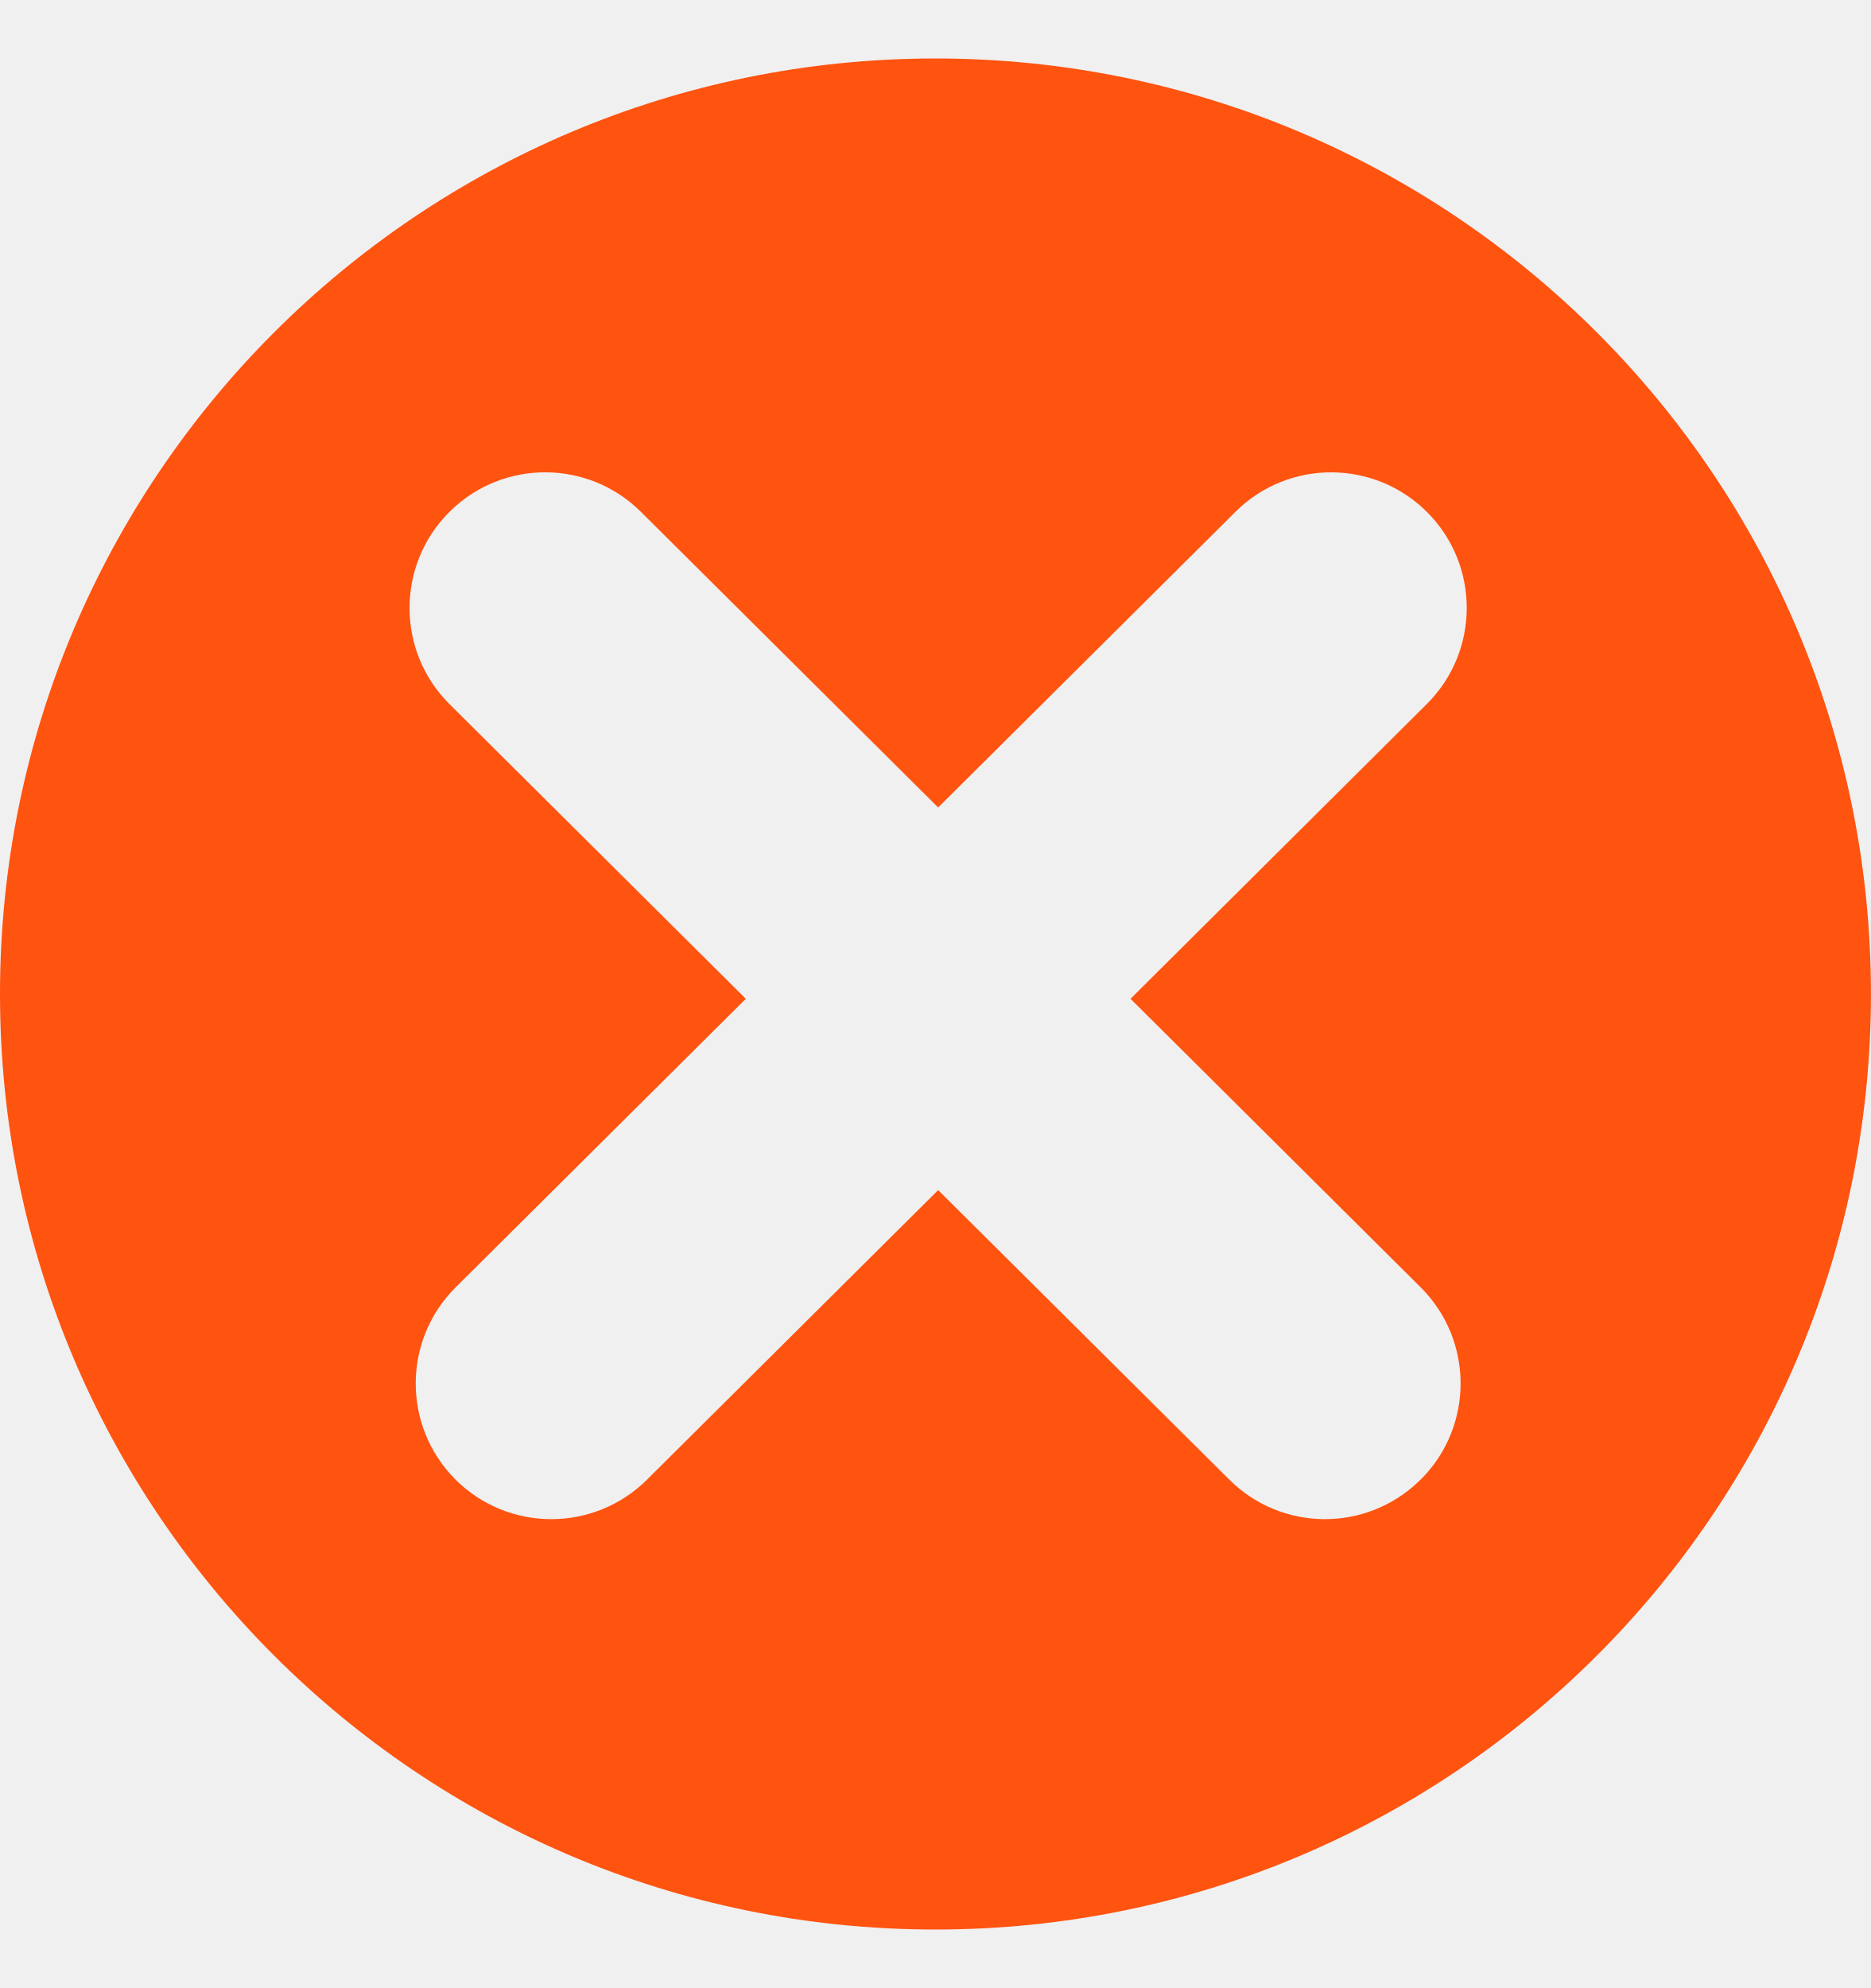
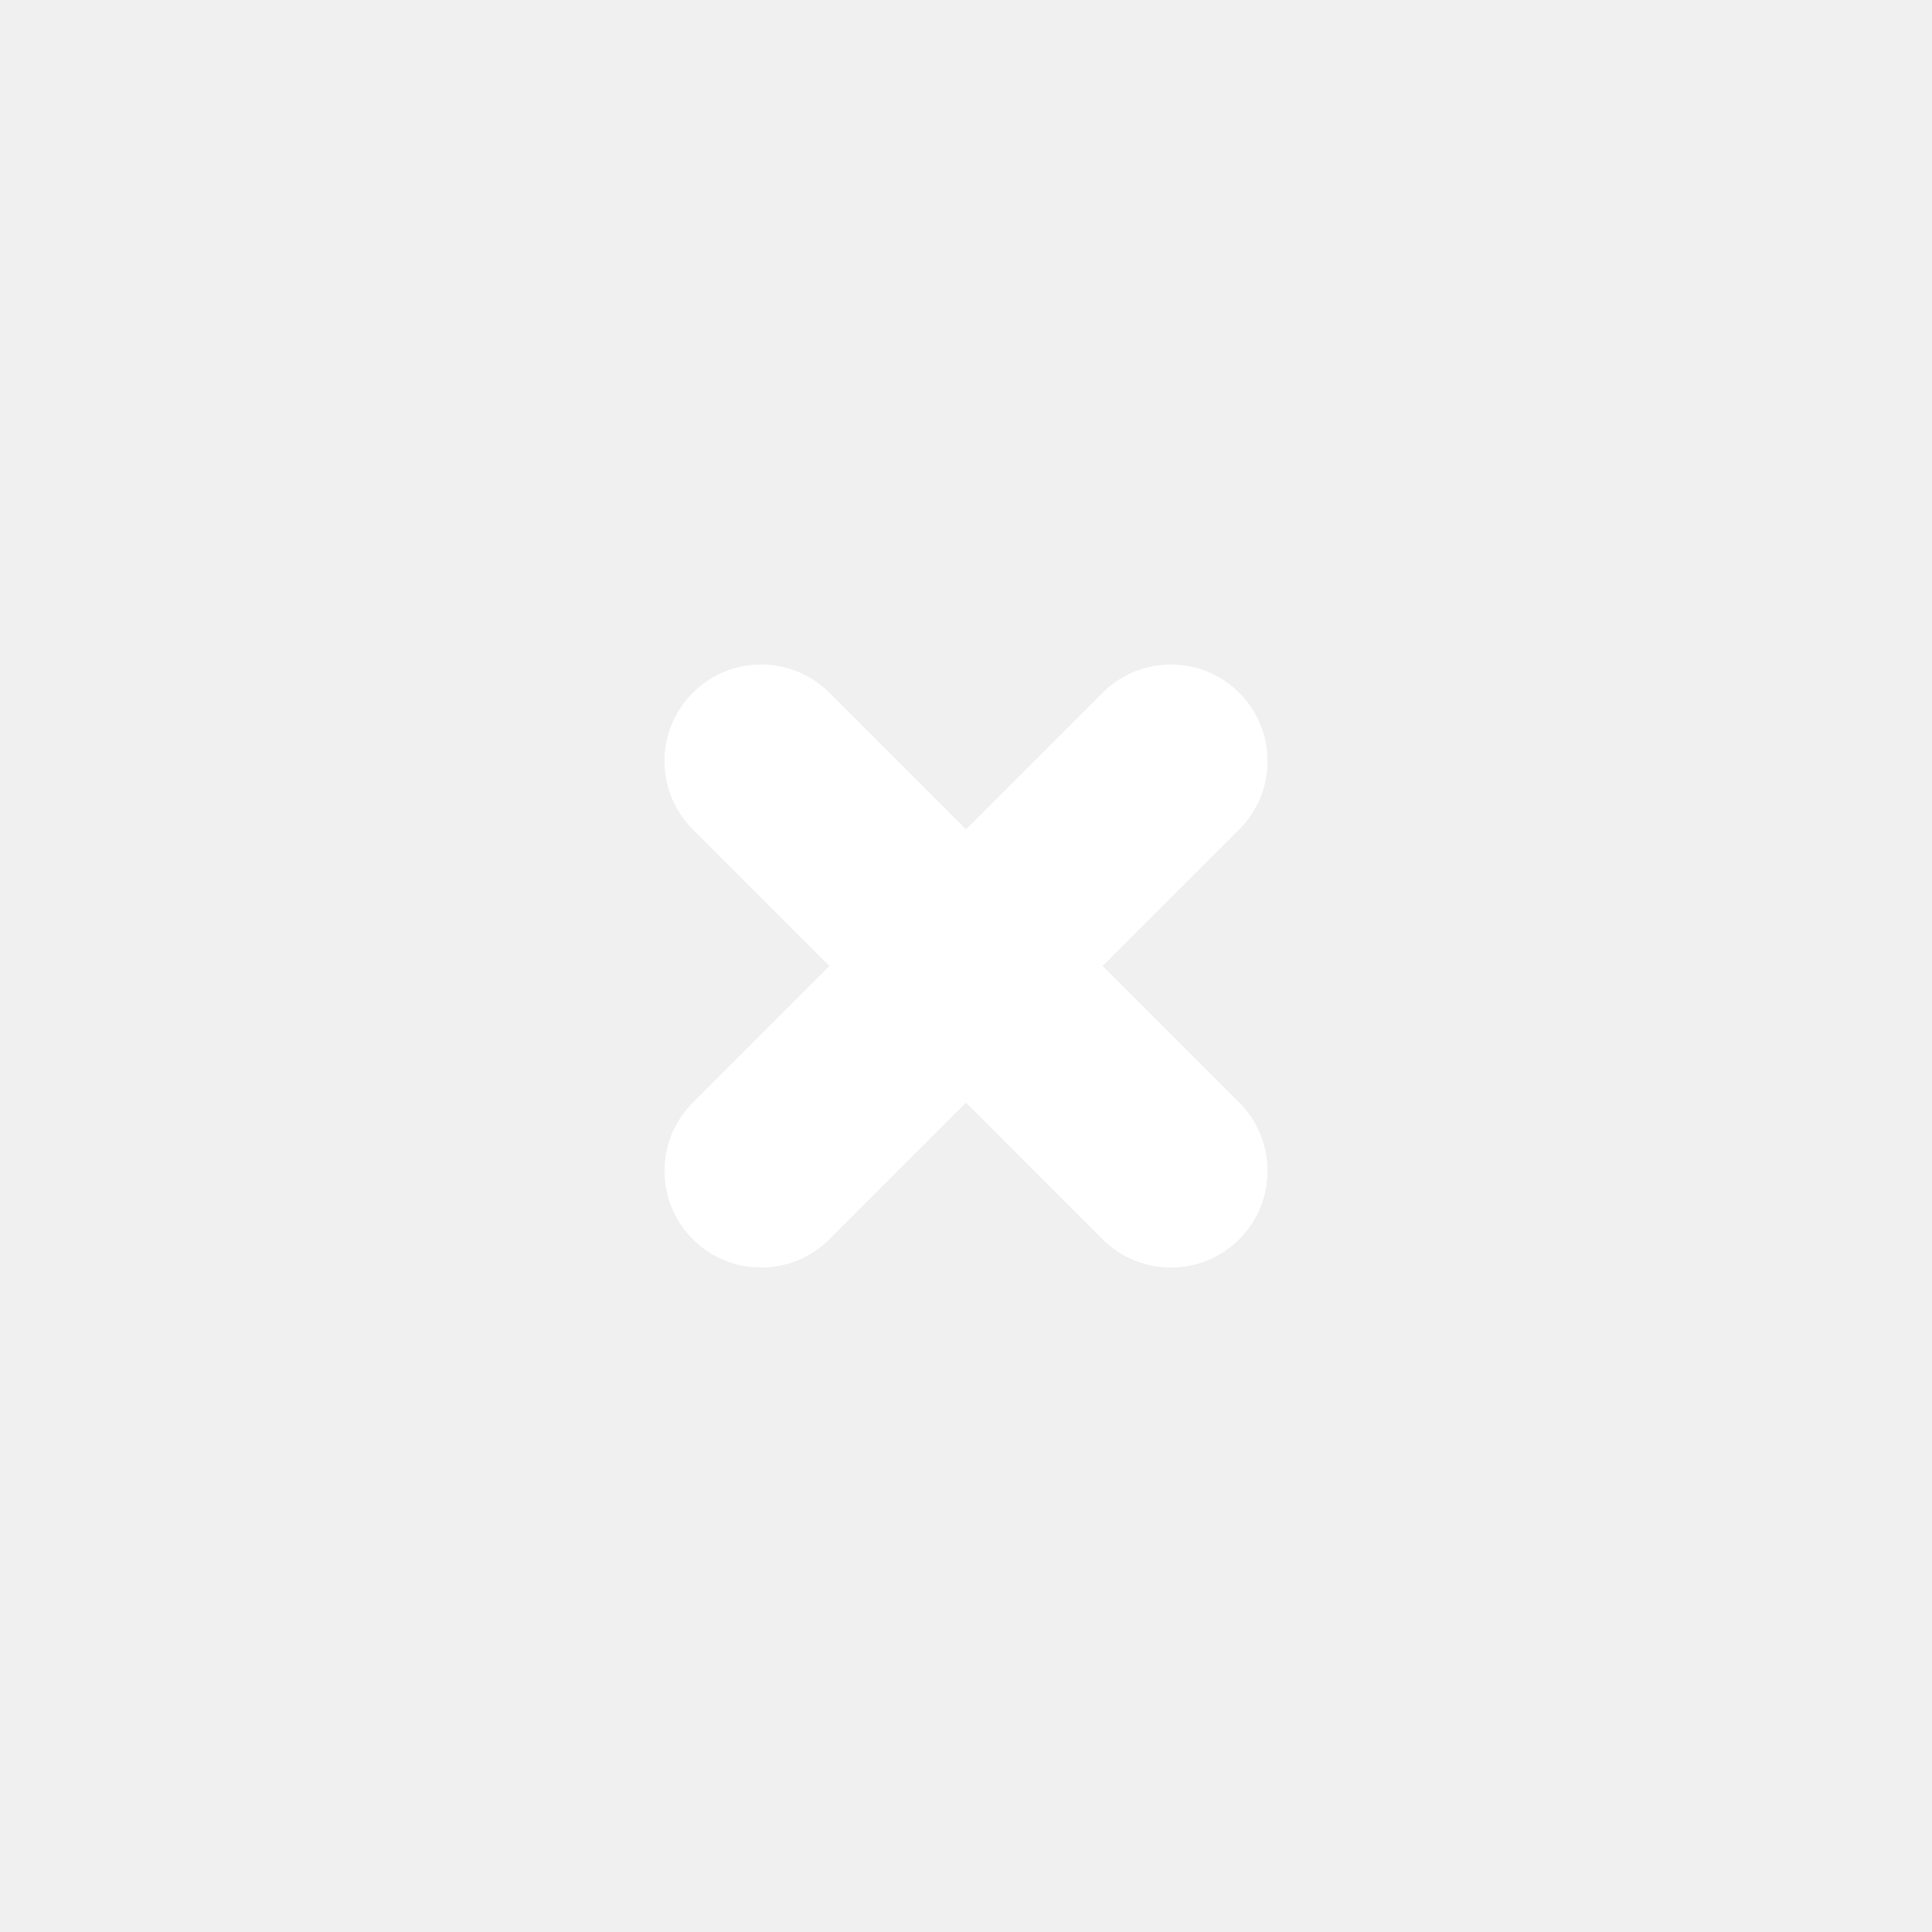
- <svg xmlns="http://www.w3.org/2000/svg" width="16" height="17" viewBox="0 0 16 17" fill="none">
-   <g id="icon-failed">
-     <path id="å½¢ç¶ç»å" fill-rule="evenodd" clip-rule="evenodd" d="M8 0.5C12.418 0.5 16 4.082 16 8.5C16 12.918 12.418 16.5 8 16.5C3.582 16.5 0 12.918 0 8.5C0 4.082 3.582 0.5 8 0.5ZM10.566 4.376L8.023 6.905L5.48 4.376C5.031 3.93 4.309 3.927 3.856 4.365L3.84 4.381C3.388 4.835 3.39 5.57 3.844 6.021L6.378 8.541L3.897 11.008C3.443 11.46 3.441 12.194 3.892 12.649C4.344 13.103 5.078 13.105 5.533 12.653L8.023 10.177L10.513 12.653C10.962 13.1 11.684 13.103 12.137 12.664L12.153 12.649C12.605 12.194 12.603 11.46 12.149 11.008L9.668 8.541L12.201 6.021C12.655 5.57 12.658 4.835 12.206 4.381C11.754 3.927 11.02 3.925 10.566 4.376Z" fill="#FF5310" />
-   </g>
+ <svg xmlns="http://www.w3.org/2000/svg" width="20" height="20" viewBox="0 0 20 20" fill="none">
+   <path d="M18 10C18 14.418 14.418 18 10 18C5.582 18 2 14.418 2 10C2 5.582 5.582 2 10 2C14.418 2 18 5.582 18 10Z" />
+   <path d="M11.414 12.829C11.805 13.219 12.438 13.219 12.829 12.829C13.219 12.438 13.219 11.805 12.829 11.414L11.414 10L12.829 8.586C13.219 8.195 13.219 7.562 12.829 7.172C12.438 6.781 11.805 6.781 11.414 7.172L10 8.586L8.586 7.172C8.195 6.781 7.562 6.781 7.172 7.172C6.781 7.562 6.781 8.195 7.172 8.586L8.586 10L7.172 11.414C6.781 11.805 6.781 12.438 7.172 12.829C7.562 13.219 8.195 13.219 8.586 12.829L10 11.414L11.414 12.829Z" fill="white" />
</svg>
